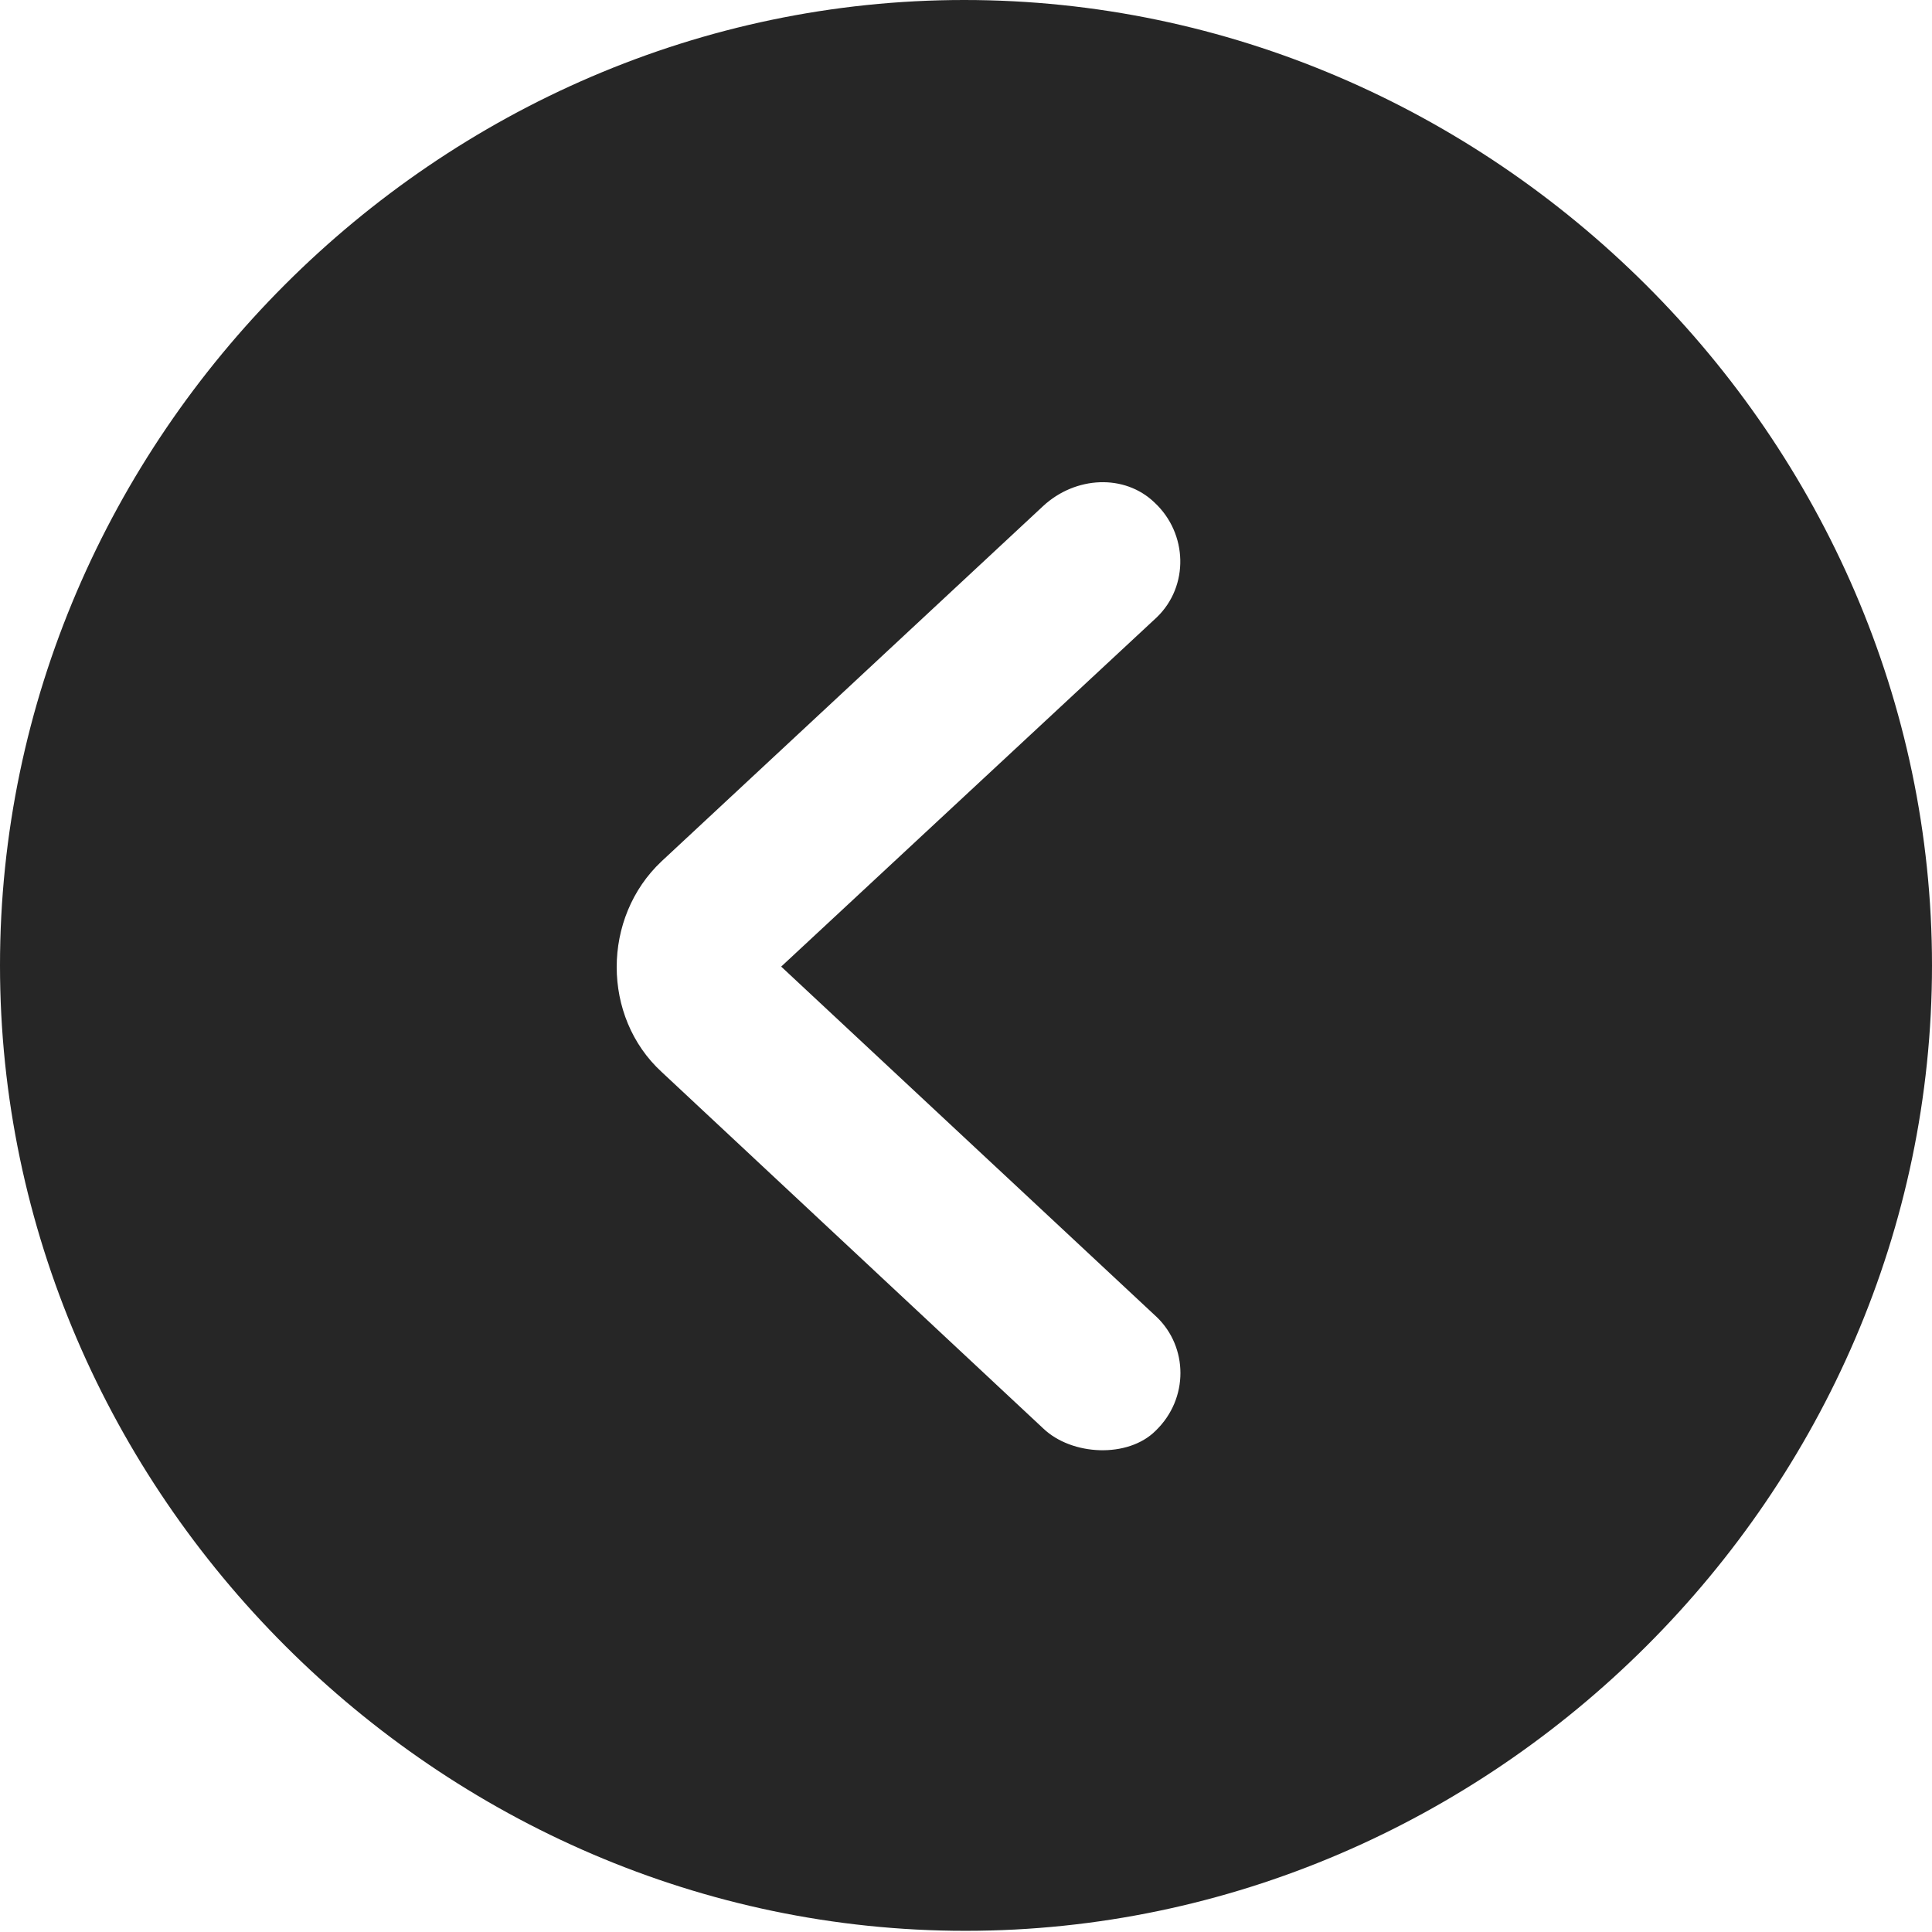
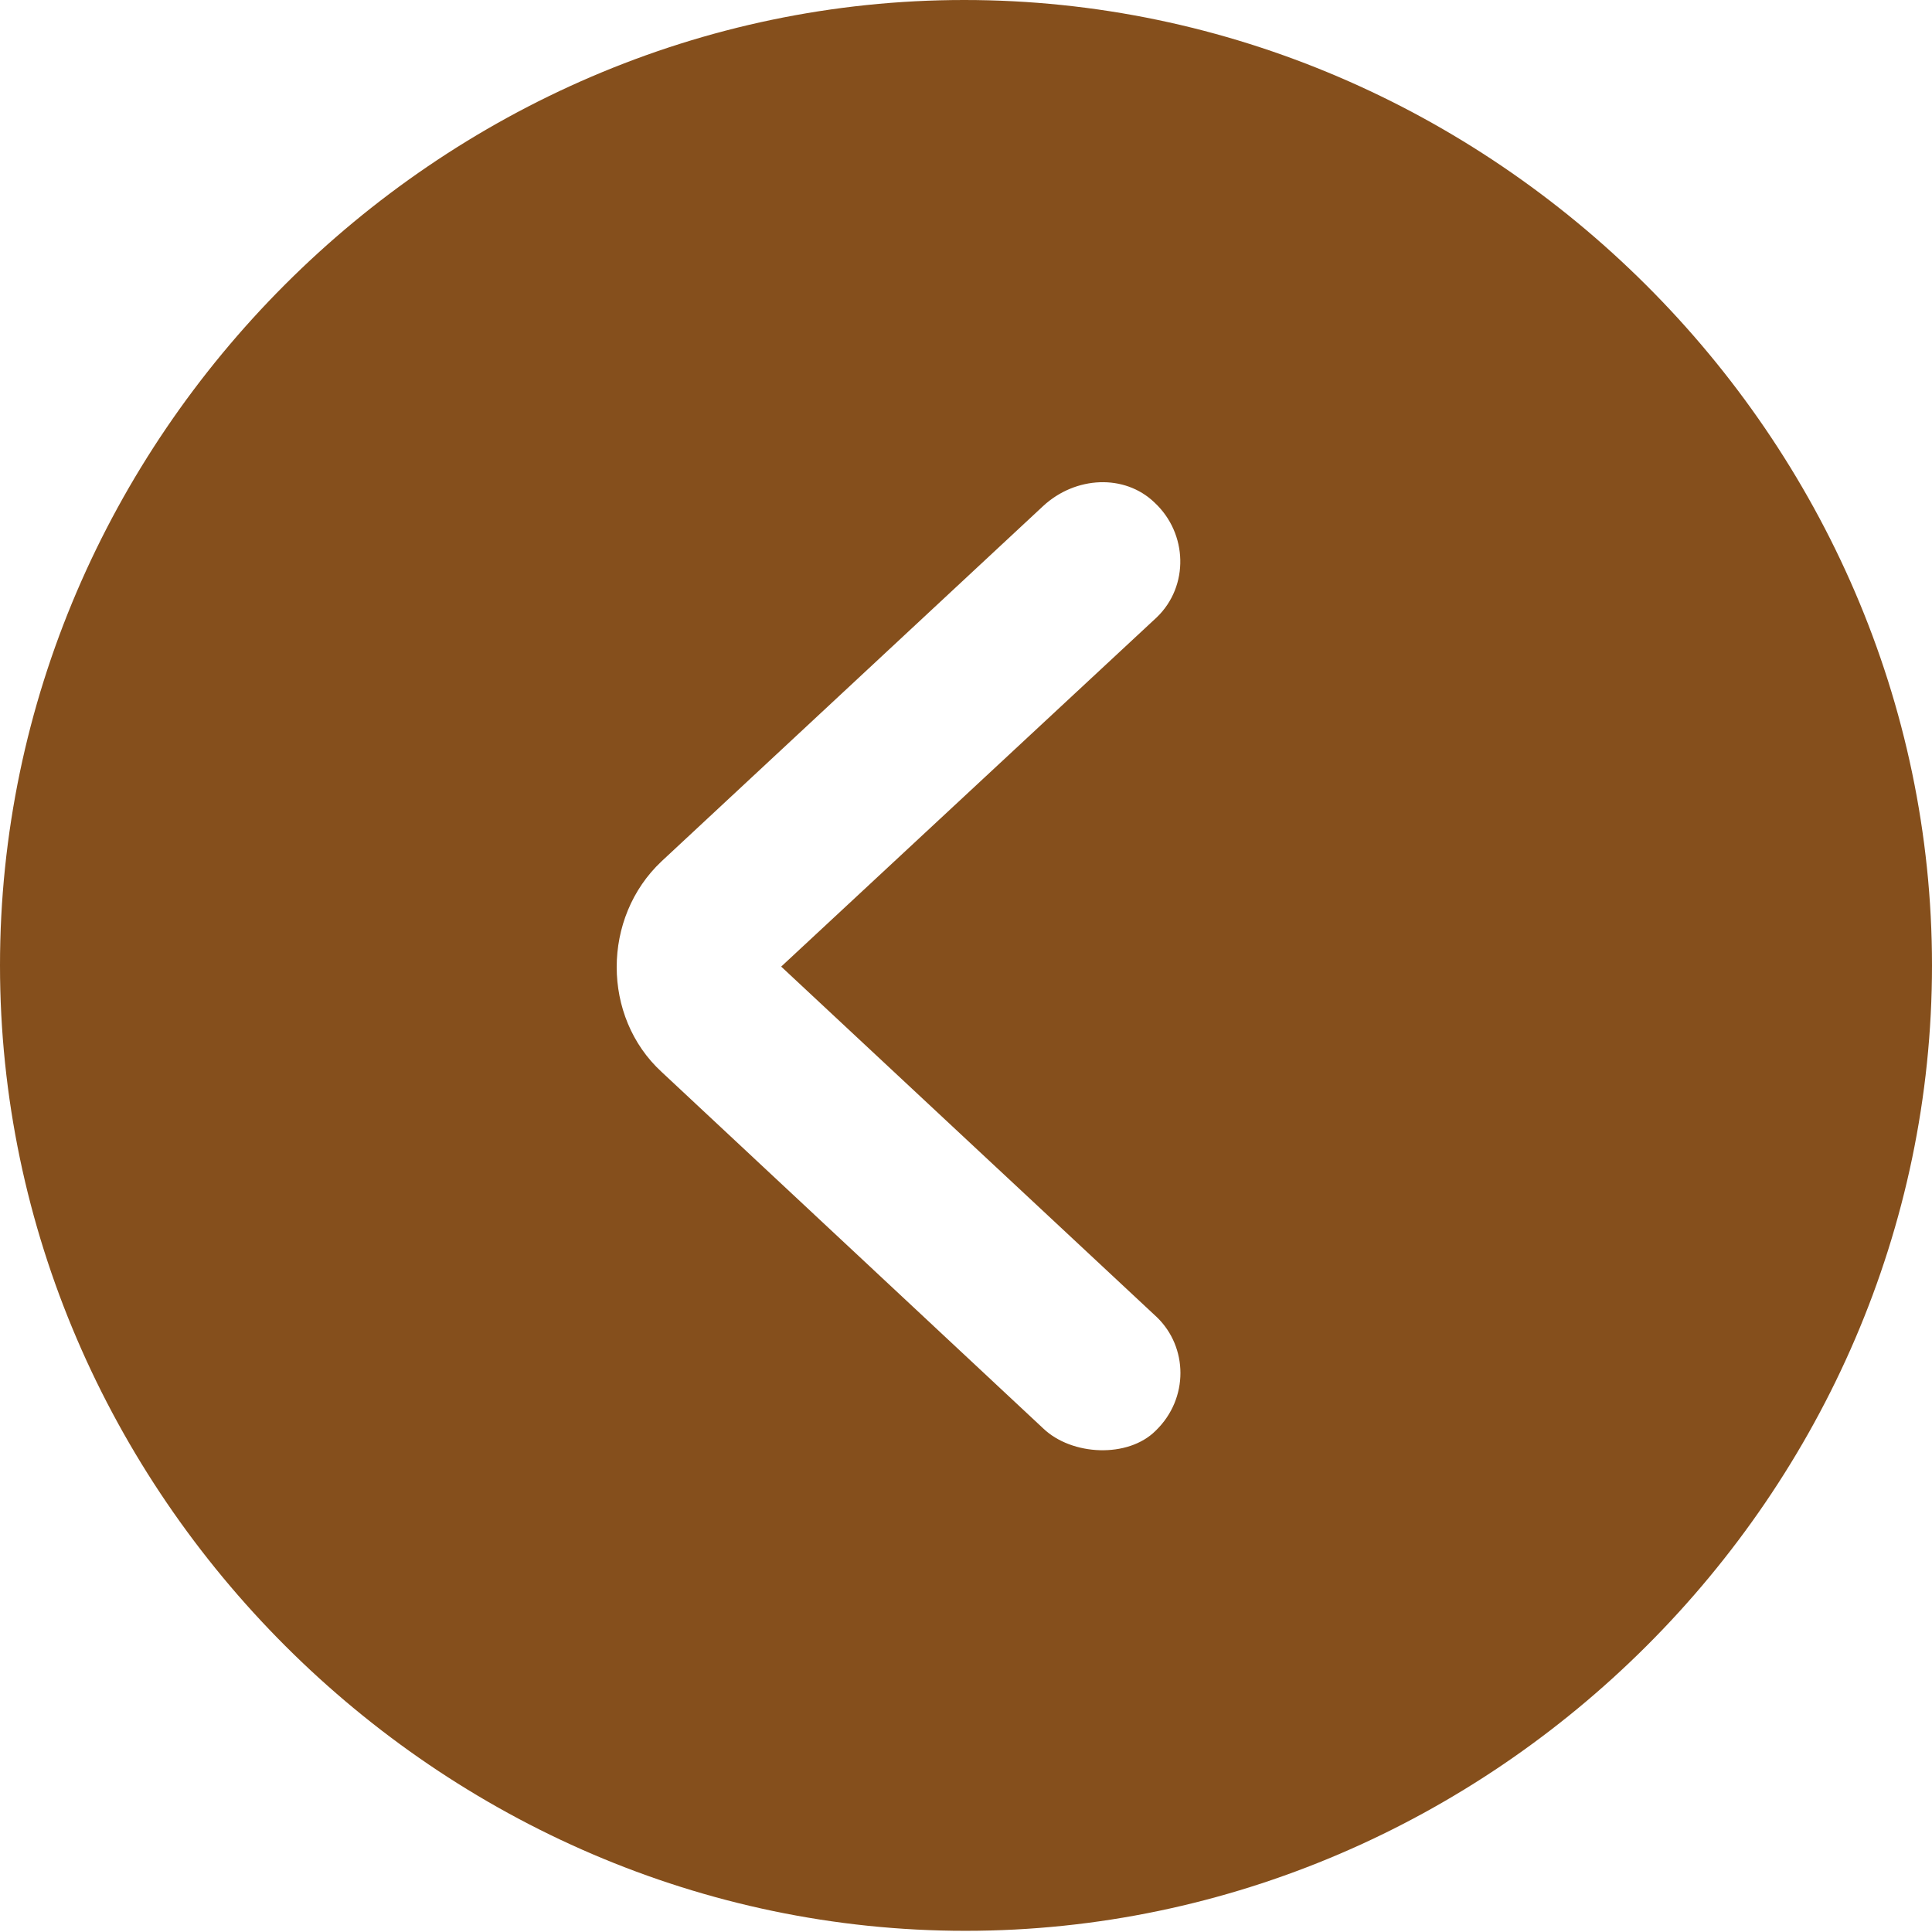
<svg xmlns="http://www.w3.org/2000/svg" version="1.1" width="78.857" height="78.857">
  <g>
    <rect height="78.857" opacity="0" width="78.857" x="0" y="0" />
-     <path d="M78.857 39.404C78.857 60.938 60.938 78.809 39.404 78.809C17.92 78.809 0 60.938 0 39.404C0 17.871 17.871 0 39.355 0C60.889 0 78.857 17.871 78.857 39.404ZM42.578 20.654L27.002 35.156C24.561 37.451 24.561 41.504 27.002 43.75L42.578 58.301C43.75 59.424 46.045 59.522 47.168 58.398C48.535 57.08 48.486 54.98 47.217 53.76L31.885 39.453L47.217 25.195C48.535 23.926 48.486 21.777 47.119 20.508C45.898 19.336 43.897 19.434 42.578 20.654Z" fill="#000000" fill-opacity="0.85" />
+     <path d="M78.857 39.404C78.857 60.938 60.938 78.809 39.404 78.809C17.92 78.809 0 60.938 0 39.404C0 17.871 17.871 0 39.355 0C60.889 0 78.857 17.871 78.857 39.404ZM42.578 20.654L27.002 35.156C24.561 37.451 24.561 41.504 27.002 43.75L42.578 58.301C43.75 59.424 46.045 59.522 47.168 58.398C48.535 57.08 48.486 54.98 47.217 53.76L31.885 39.453L47.217 25.195C48.535 23.926 48.486 21.777 47.119 20.508C45.898 19.336 43.897 19.434 42.578 20.654Z" fill="#854f1c" />
  </g>
</svg>
